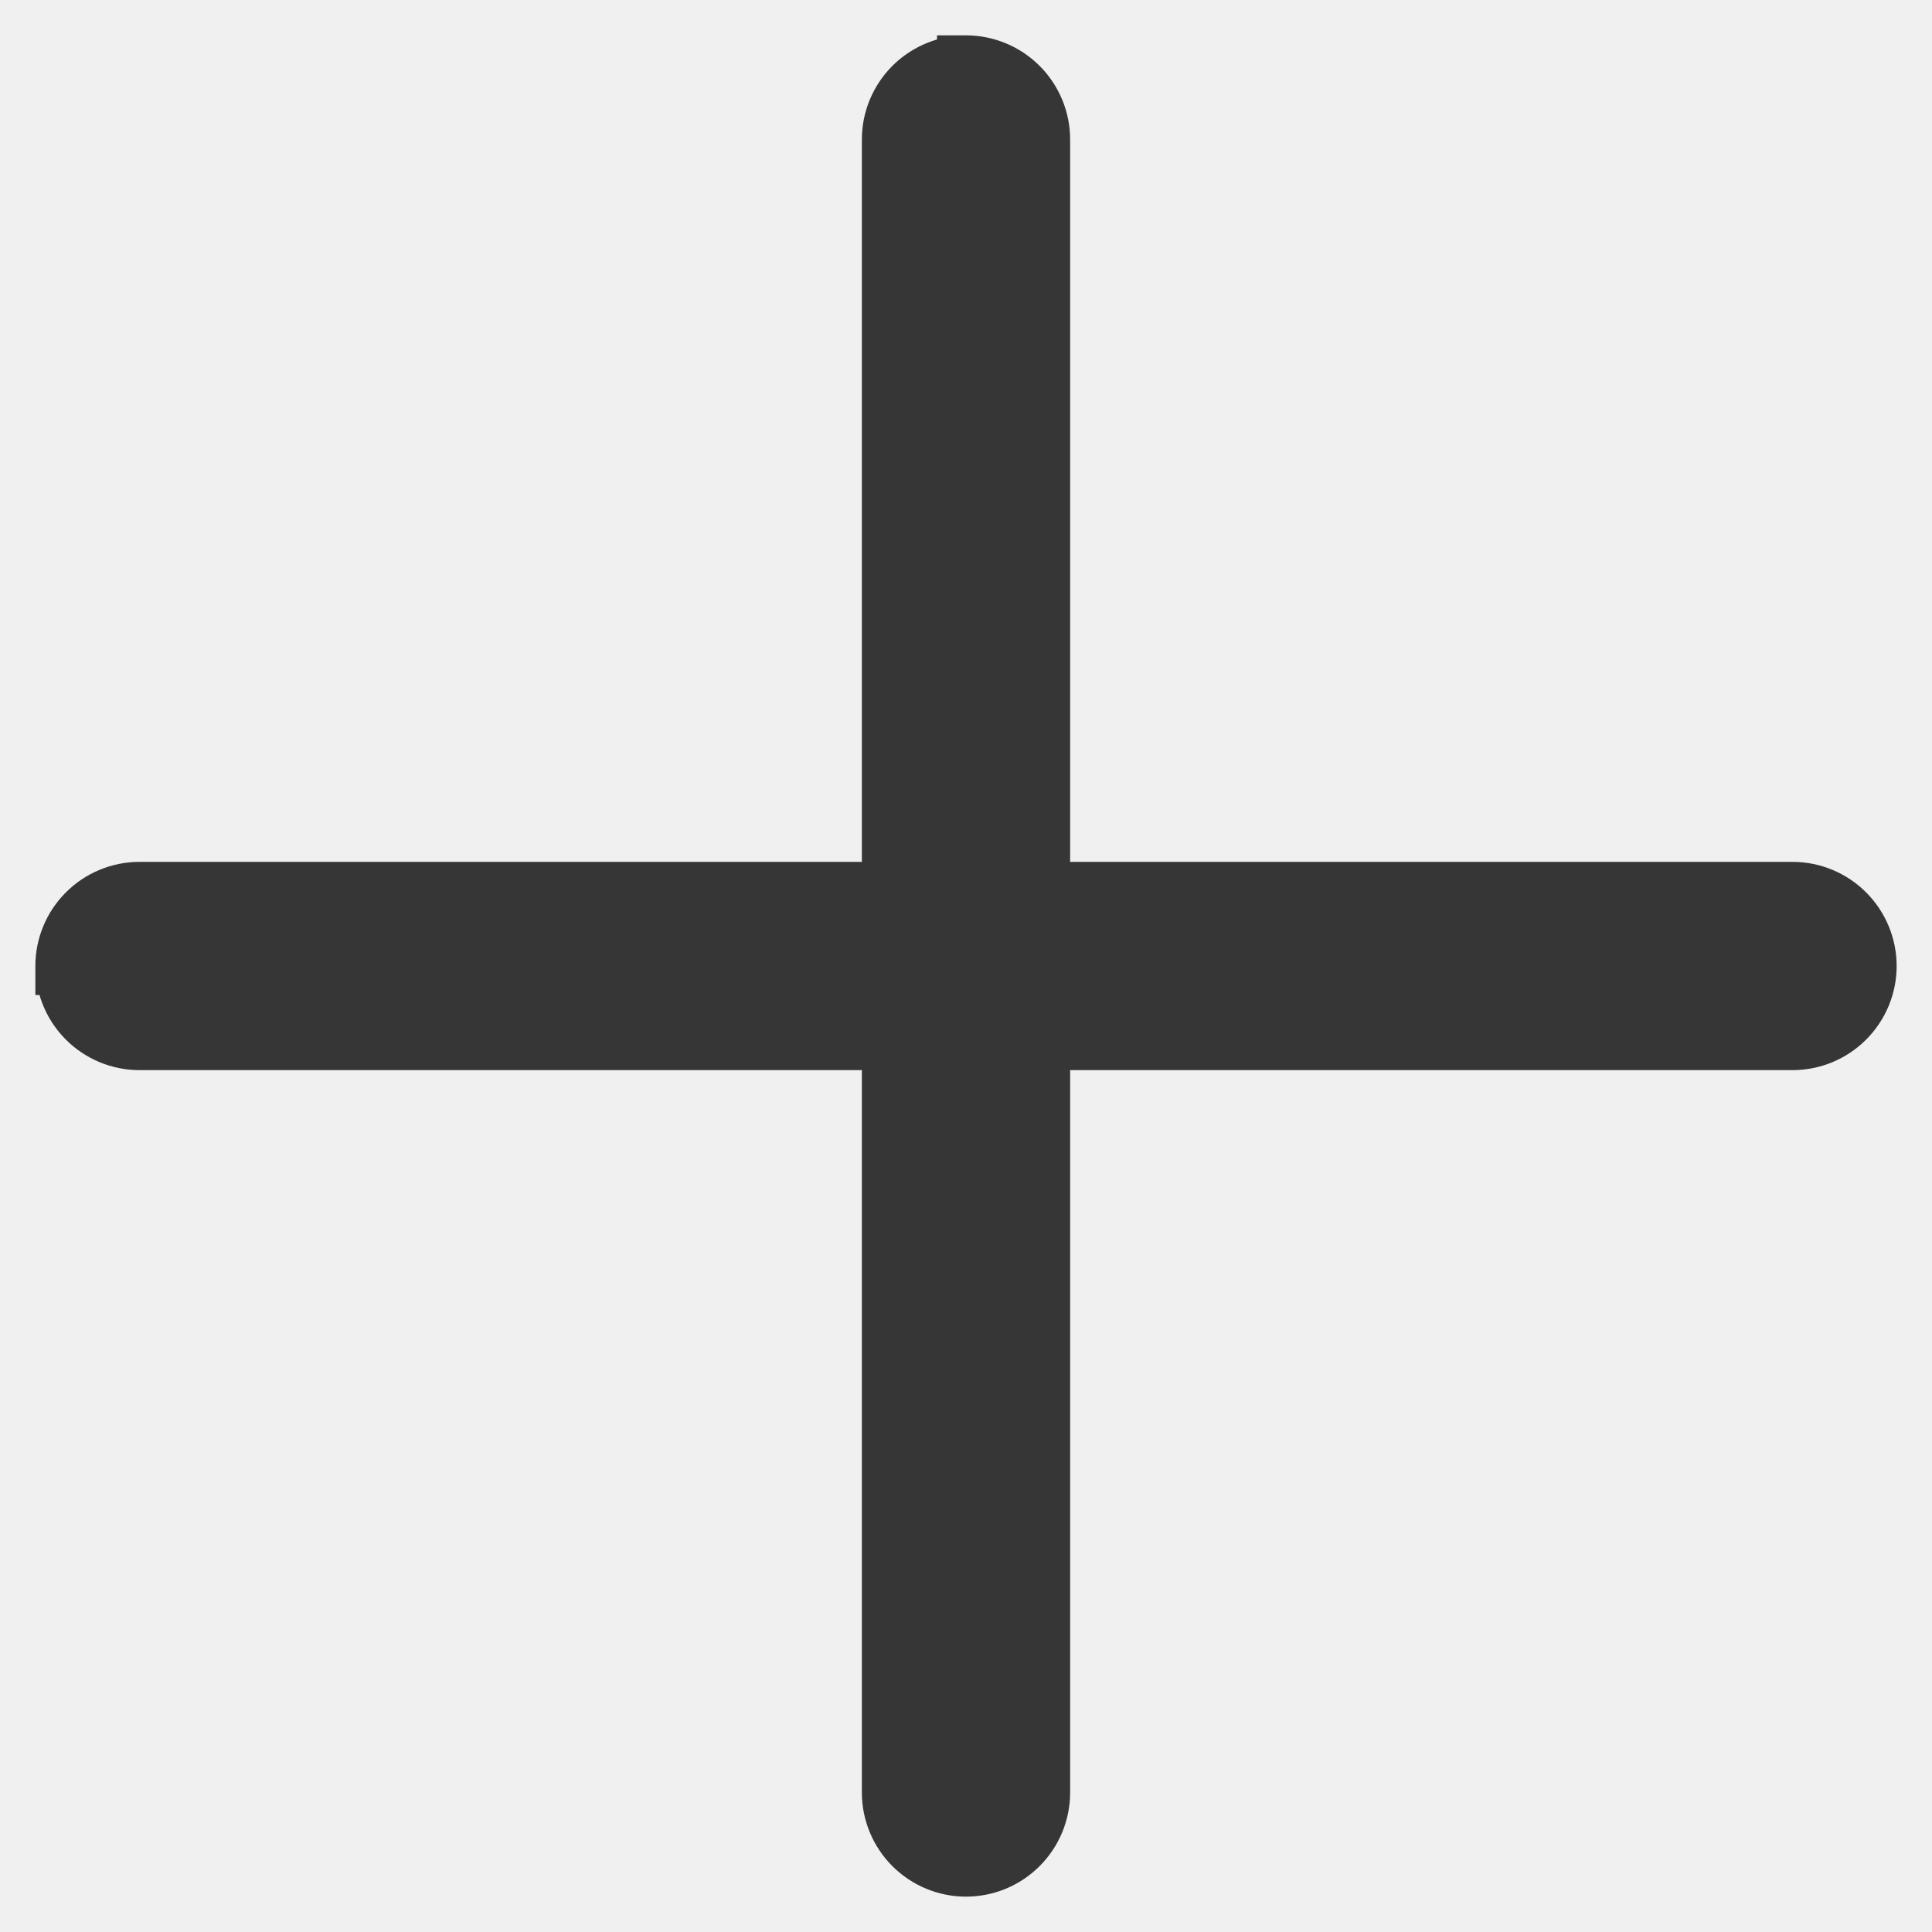
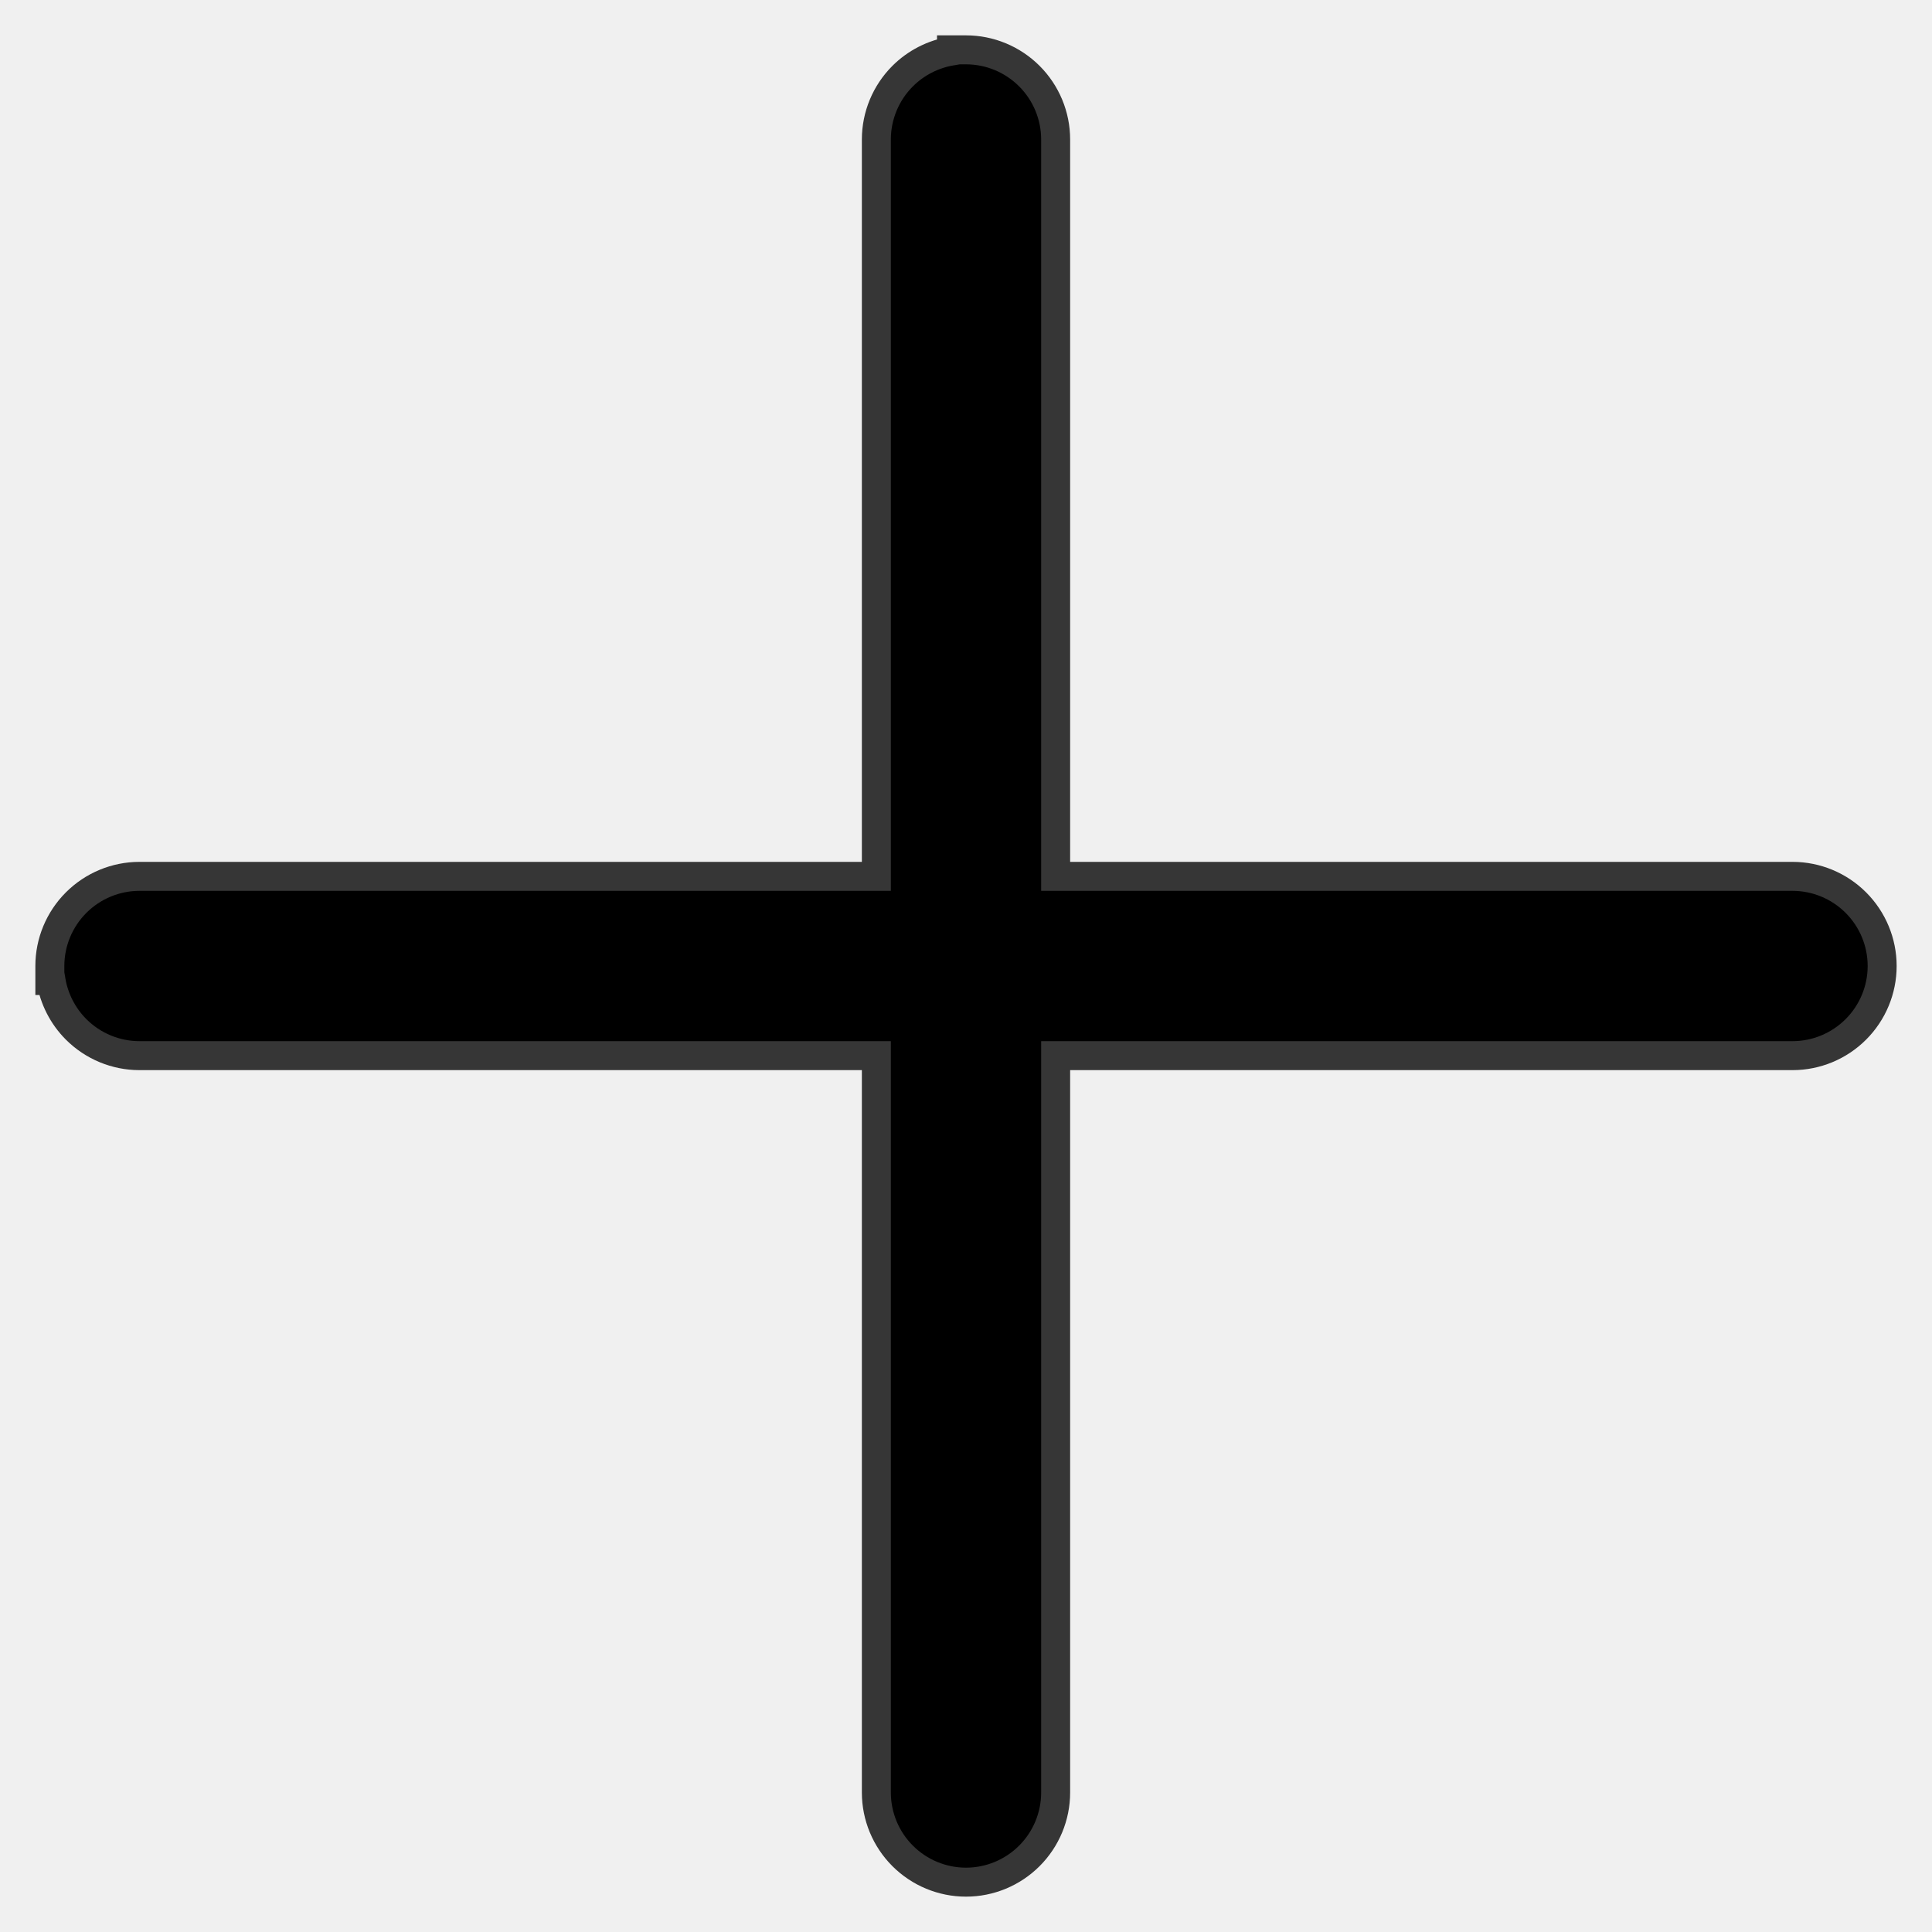
- <svg xmlns="http://www.w3.org/2000/svg" width="10" height="10" viewBox="0 0 10 10" fill="none">
+ <svg xmlns="http://www.w3.org/2000/svg" width="10" height="10" viewBox="0 0 10 10">
  <g clip-path="url(#clip0_6_16)">
-     <path d="M4.925 0.264C4.83 0.28 4.741 0.325 4.672 0.394C4.585 0.481 4.536 0.599 4.536 0.722V4.536H0.722C0.599 4.536 0.481 4.585 0.394 4.672C0.307 4.759 0.258 4.877 0.258 5V5.075H0.264C0.28 5.17 0.325 5.259 0.394 5.328C0.481 5.415 0.599 5.464 0.722 5.464H4.536V9.278C4.536 9.401 4.585 9.519 4.672 9.606C4.759 9.693 4.877 9.742 5 9.742C5.123 9.742 5.241 9.693 5.328 9.606C5.415 9.519 5.464 9.401 5.464 9.278V5.464H9.278C9.401 5.464 9.519 5.415 9.606 5.328C9.693 5.241 9.742 5.123 9.742 5C9.742 4.877 9.693 4.759 9.606 4.672C9.519 4.585 9.401 4.536 9.278 4.536H5.464V0.722C5.464 0.599 5.415 0.481 5.328 0.394C5.241 0.307 5.123 0.258 5 0.258H4.925V0.264Z" fill="#363636" stroke="#363636" stroke-width="0.15" />
+     <path d="M4.925 0.264C4.83 0.28 4.741 0.325 4.672 0.394C4.585 0.481 4.536 0.599 4.536 0.722V4.536H0.722C0.599 4.536 0.481 4.585 0.394 4.672C0.307 4.759 0.258 4.877 0.258 5V5.075H0.264C0.28 5.17 0.325 5.259 0.394 5.328C0.481 5.415 0.599 5.464 0.722 5.464H4.536V9.278C4.536 9.401 4.585 9.519 4.672 9.606C4.759 9.693 4.877 9.742 5 9.742C5.123 9.742 5.241 9.693 5.328 9.606C5.415 9.519 5.464 9.401 5.464 9.278V5.464H9.278C9.401 5.464 9.519 5.415 9.606 5.328C9.693 5.241 9.742 5.123 9.742 5C9.742 4.877 9.693 4.759 9.606 4.672C9.519 4.585 9.401 4.536 9.278 4.536H5.464V0.722C5.464 0.599 5.415 0.481 5.328 0.394C5.241 0.307 5.123 0.258 5 0.258H4.925V0.264Z" stroke="#363636" stroke-width="0.15" />
  </g>
  <defs>
    <clipPath id="clip0_6_16">
-       <rect width="10" height="10" fill="white" />
+       <rect width="10" height="10" />
    </clipPath>
  </defs>
</svg>
